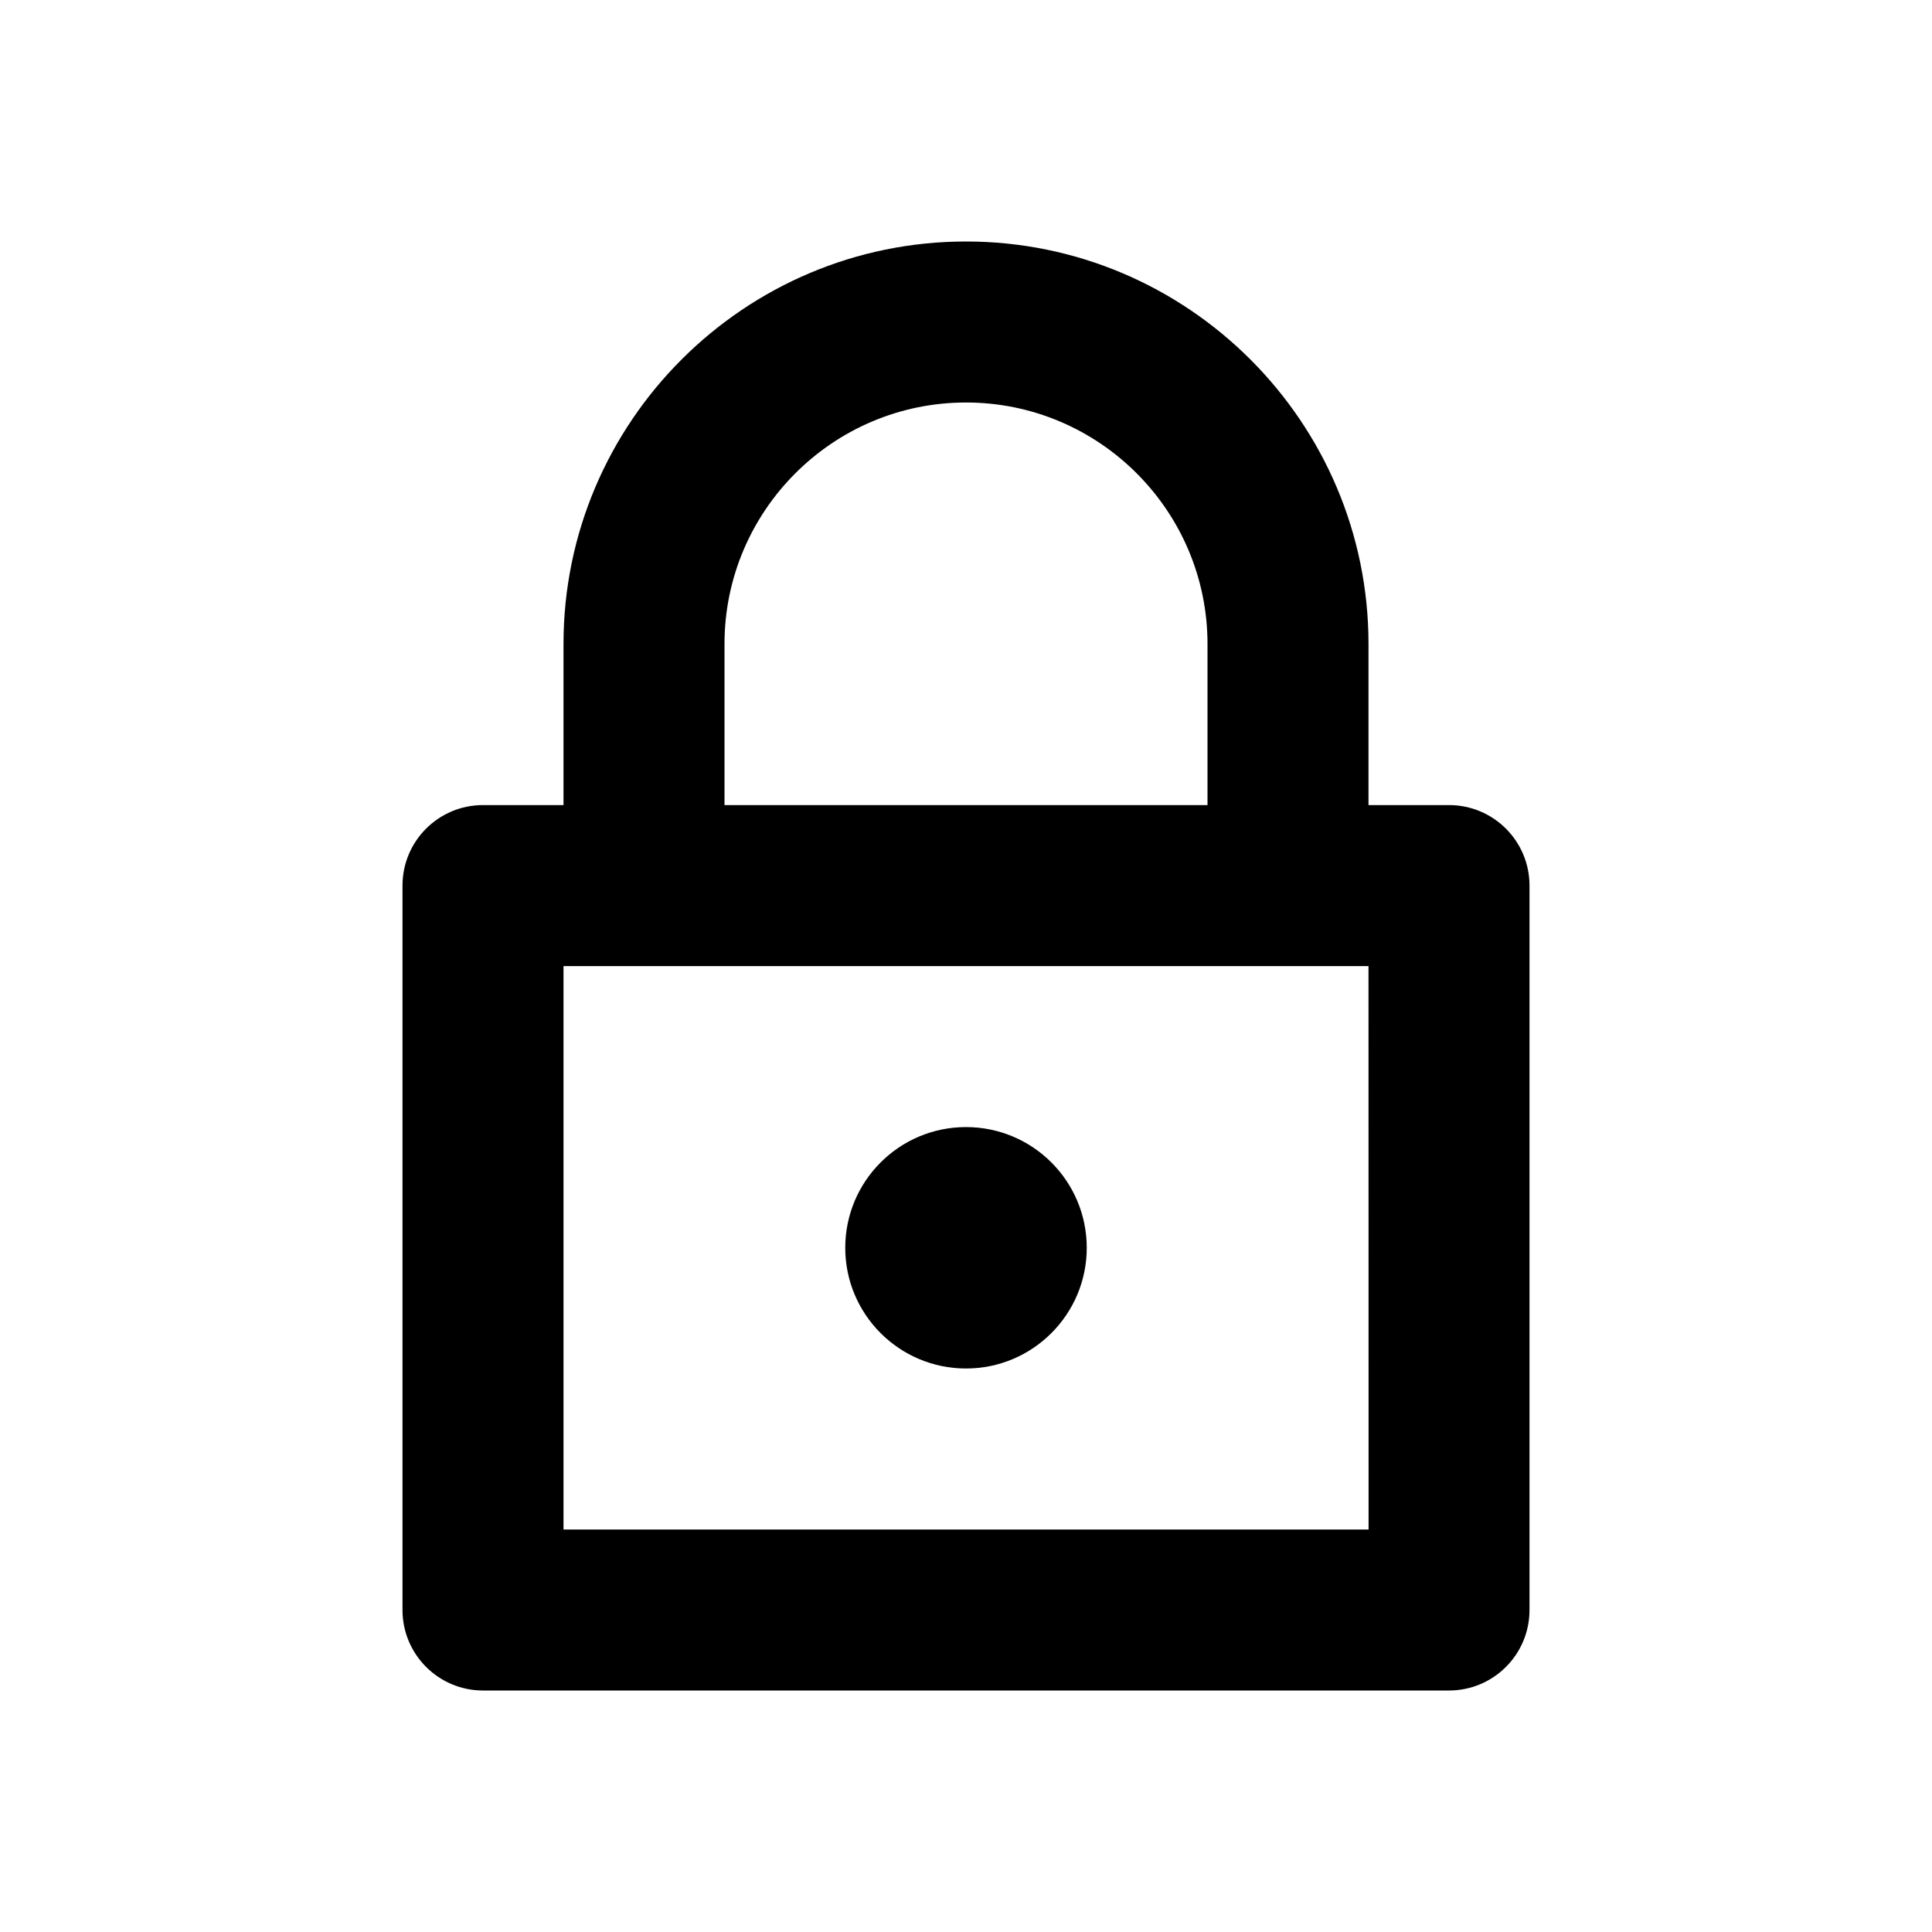
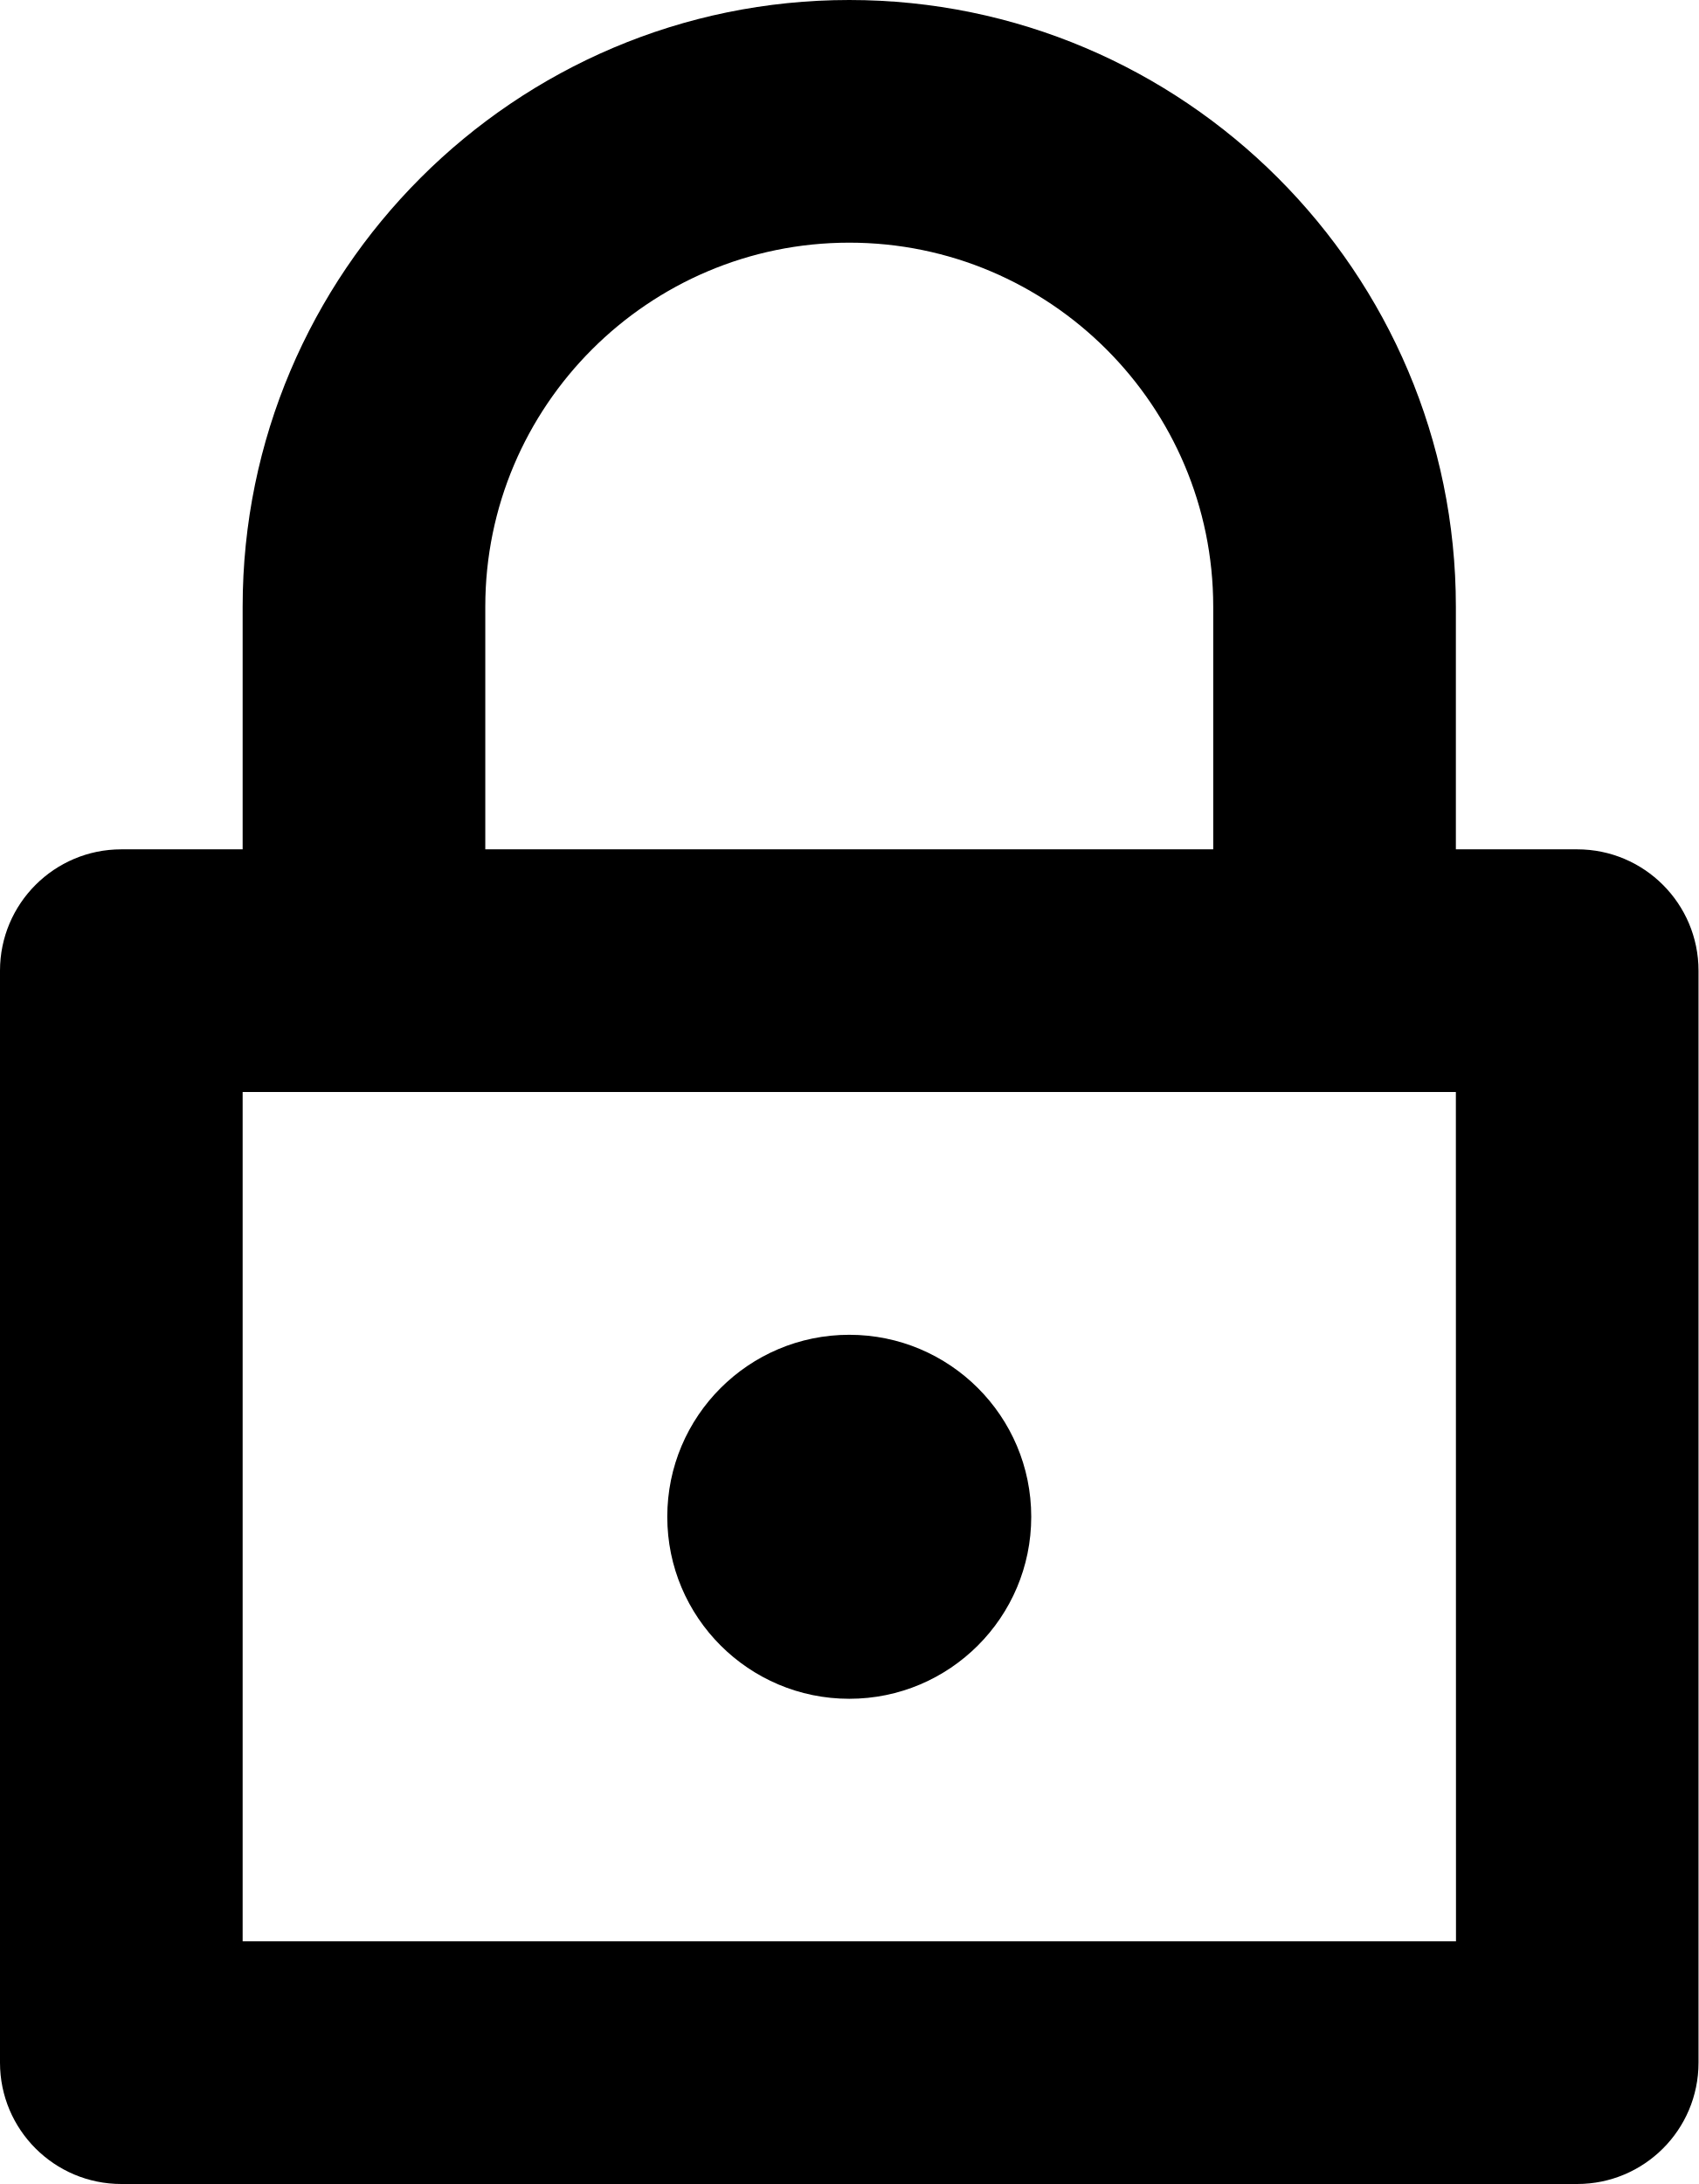
- <svg xmlns="http://www.w3.org/2000/svg" aria-label="lock icon" viewBox="0 0 24 24">
-   <path d="M12 17C12.828 17 13.5 16.328 13.5 15.501C13.5 14.672 12.828 14.001 12 14.001C11.172 14.001 10.5 14.672 10.5 15.501C10.5 16.328 11.172 17 12 17Z" />
-   <path fill-rule="evenodd" clip-rule="evenodd" d="M17 10.001V8C17 5.244 14.757 3 12 3C9.243 3 7 5.244 7 8V10.001H6C5.448 10.001 5 10.448 5 11.001V20C5 20.552 5.448 21 6 21L18 21C18.552 21 19 20.553 19 20V11.001C19 10.448 18.552 10.001 18 10.001H17ZM7 12.001V19H17.001L17 12.001H7ZM9 8C9 6.346 10.346 5 12 5C13.654 5 15 6.346 15 8V10.001H9V8Z" />
+ <svg xmlns="http://www.w3.org/2000/svg" viewBox="0 0 14 18">
+   <path d="M7 14.001C7.828 14.001 8.5 13.329 8.5 12.501C8.5 11.672 7.828 11.001 7 11.001C6.172 11.001 5.5 11.672 5.5 12.501C5.5 13.329 6.172 14.001 7 14.001Z" />
+   <path fill-rule="evenodd" clip-rule="evenodd" d="M12 7V5C12 2.244 9.757 0 7 0C4.243 0 2 2.244 2 5V7H1C0.448 7 0 7.448 0 8V17C0 17.552 0.448 18 1 18L13 18C13.552 18 14 17.553 14 17V8C14 7.448 13.552 7 13 7H12ZM2 9V16H12.001L12 9H2ZM4 5C4 3.346 5.346 2 7 2C8.654 2 10 3.346 10 5V7H4V5Z" />
</svg>
